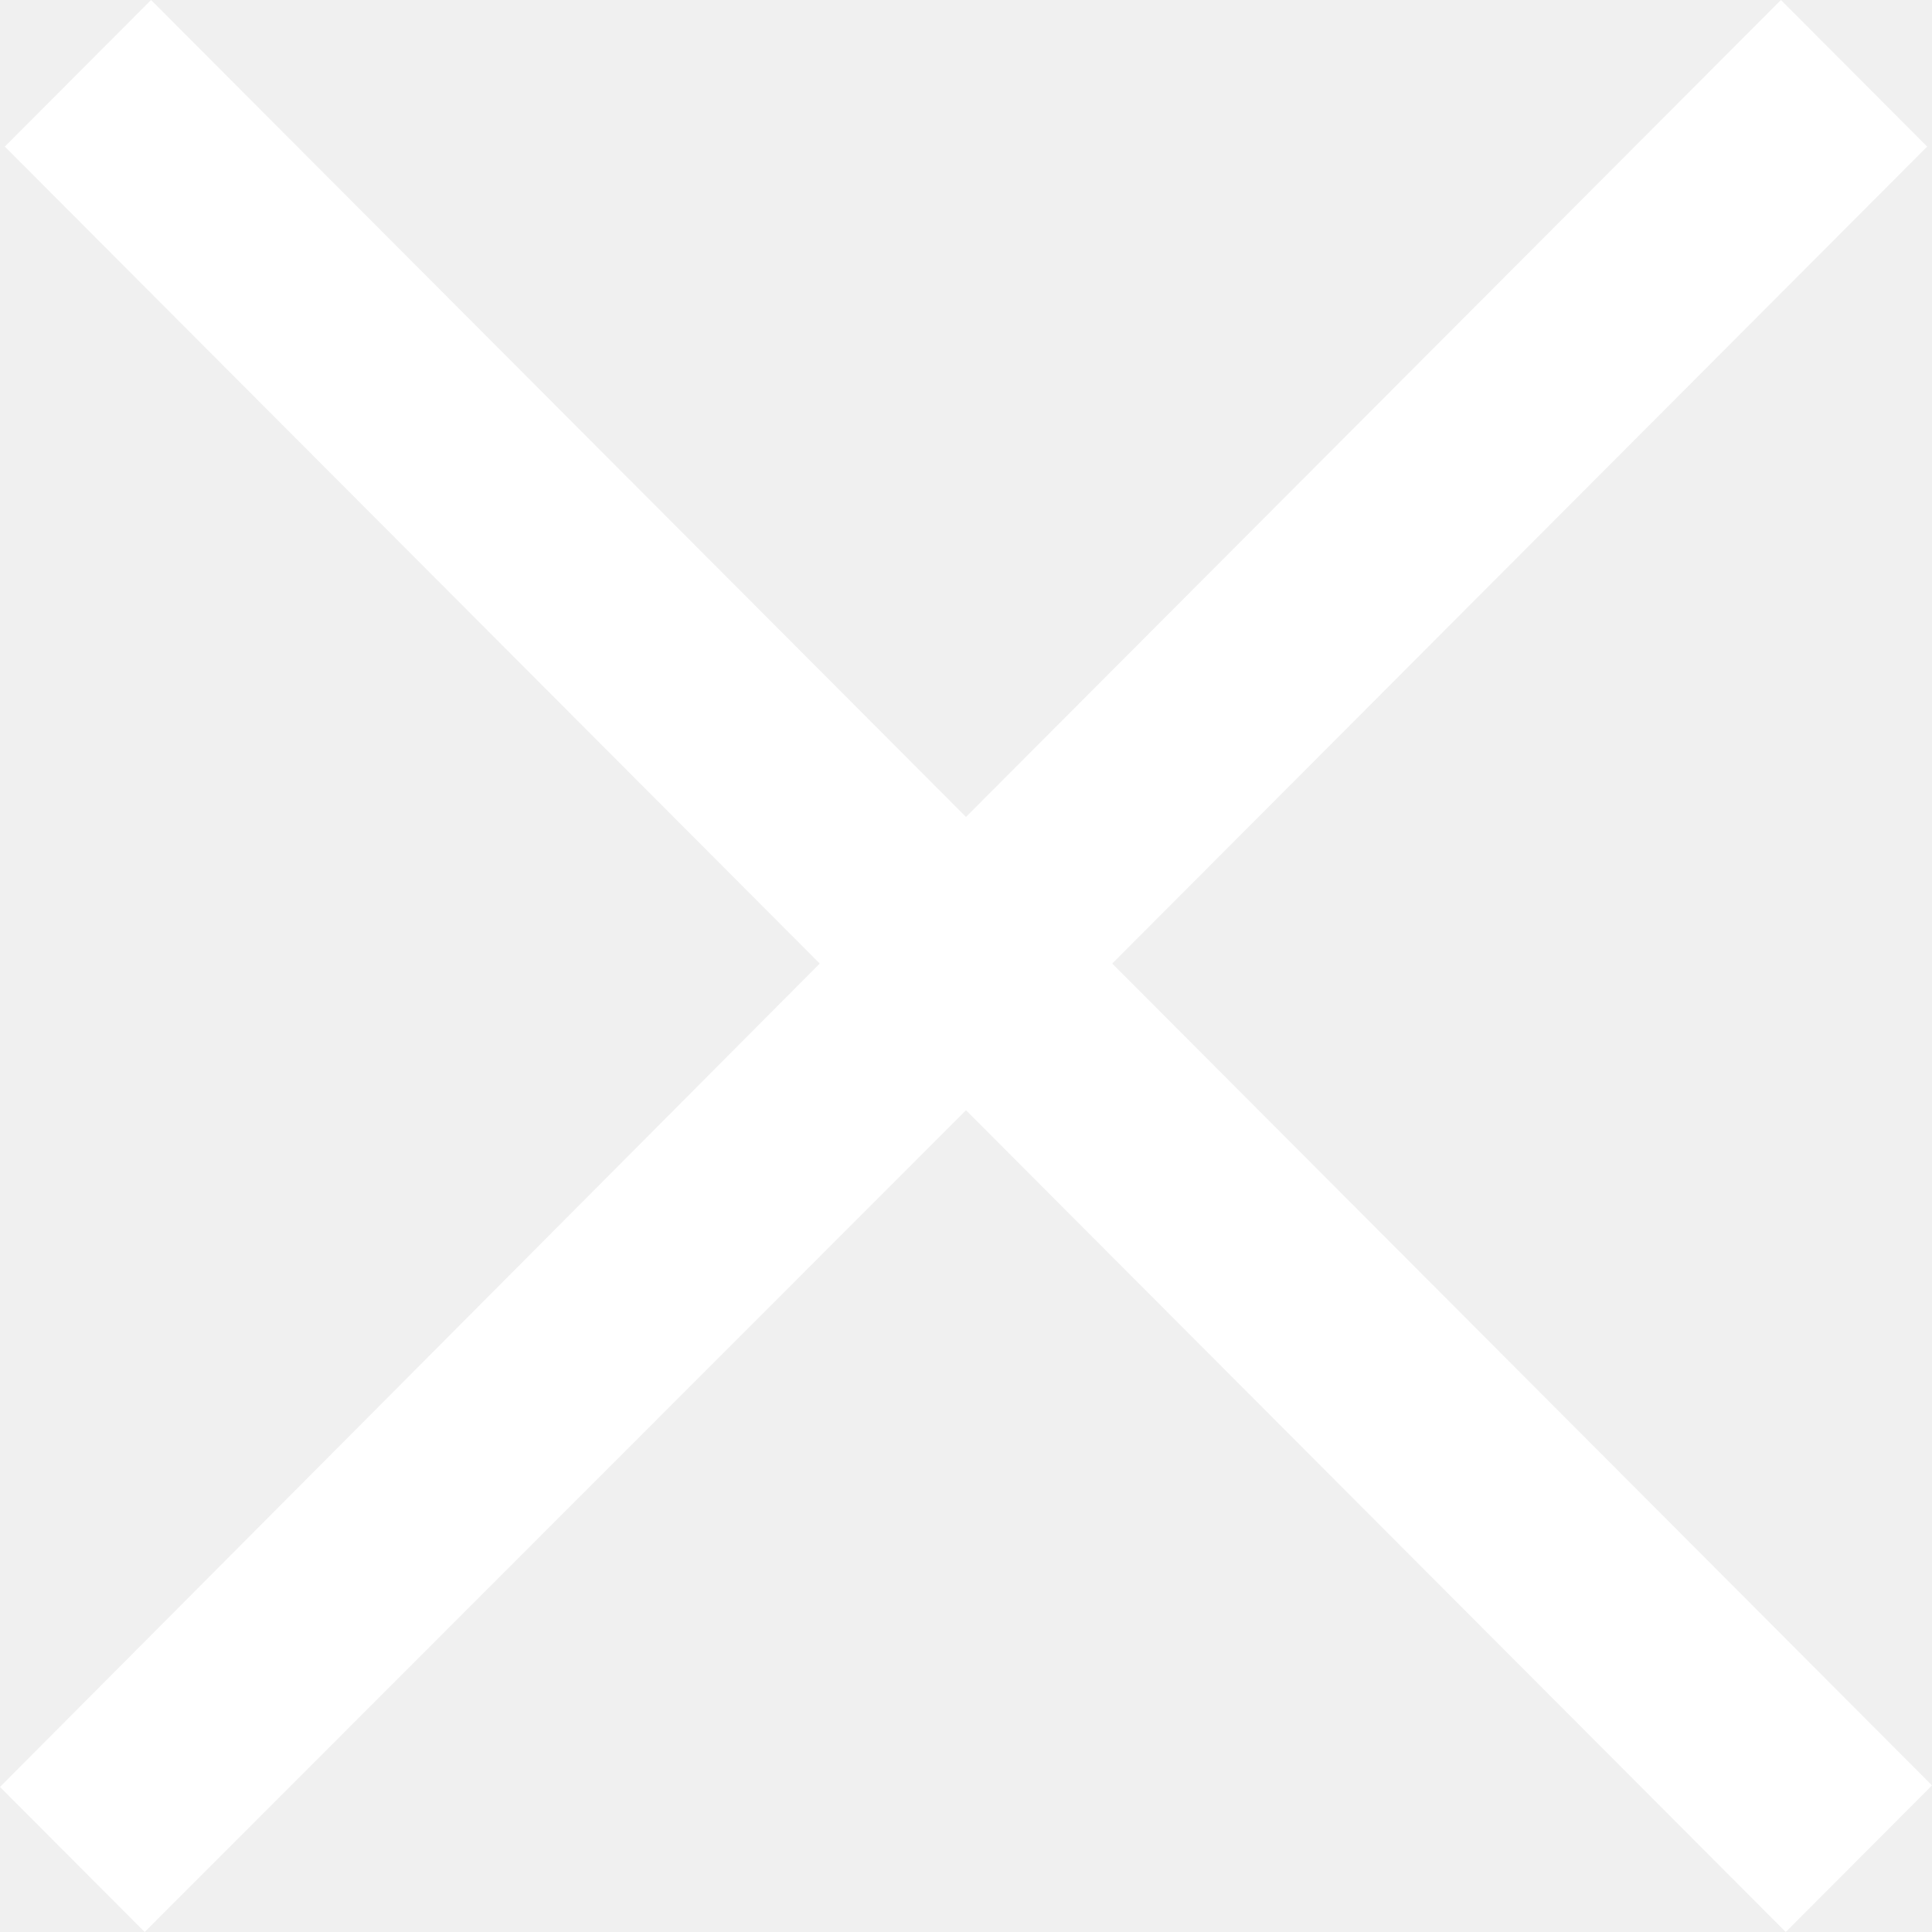
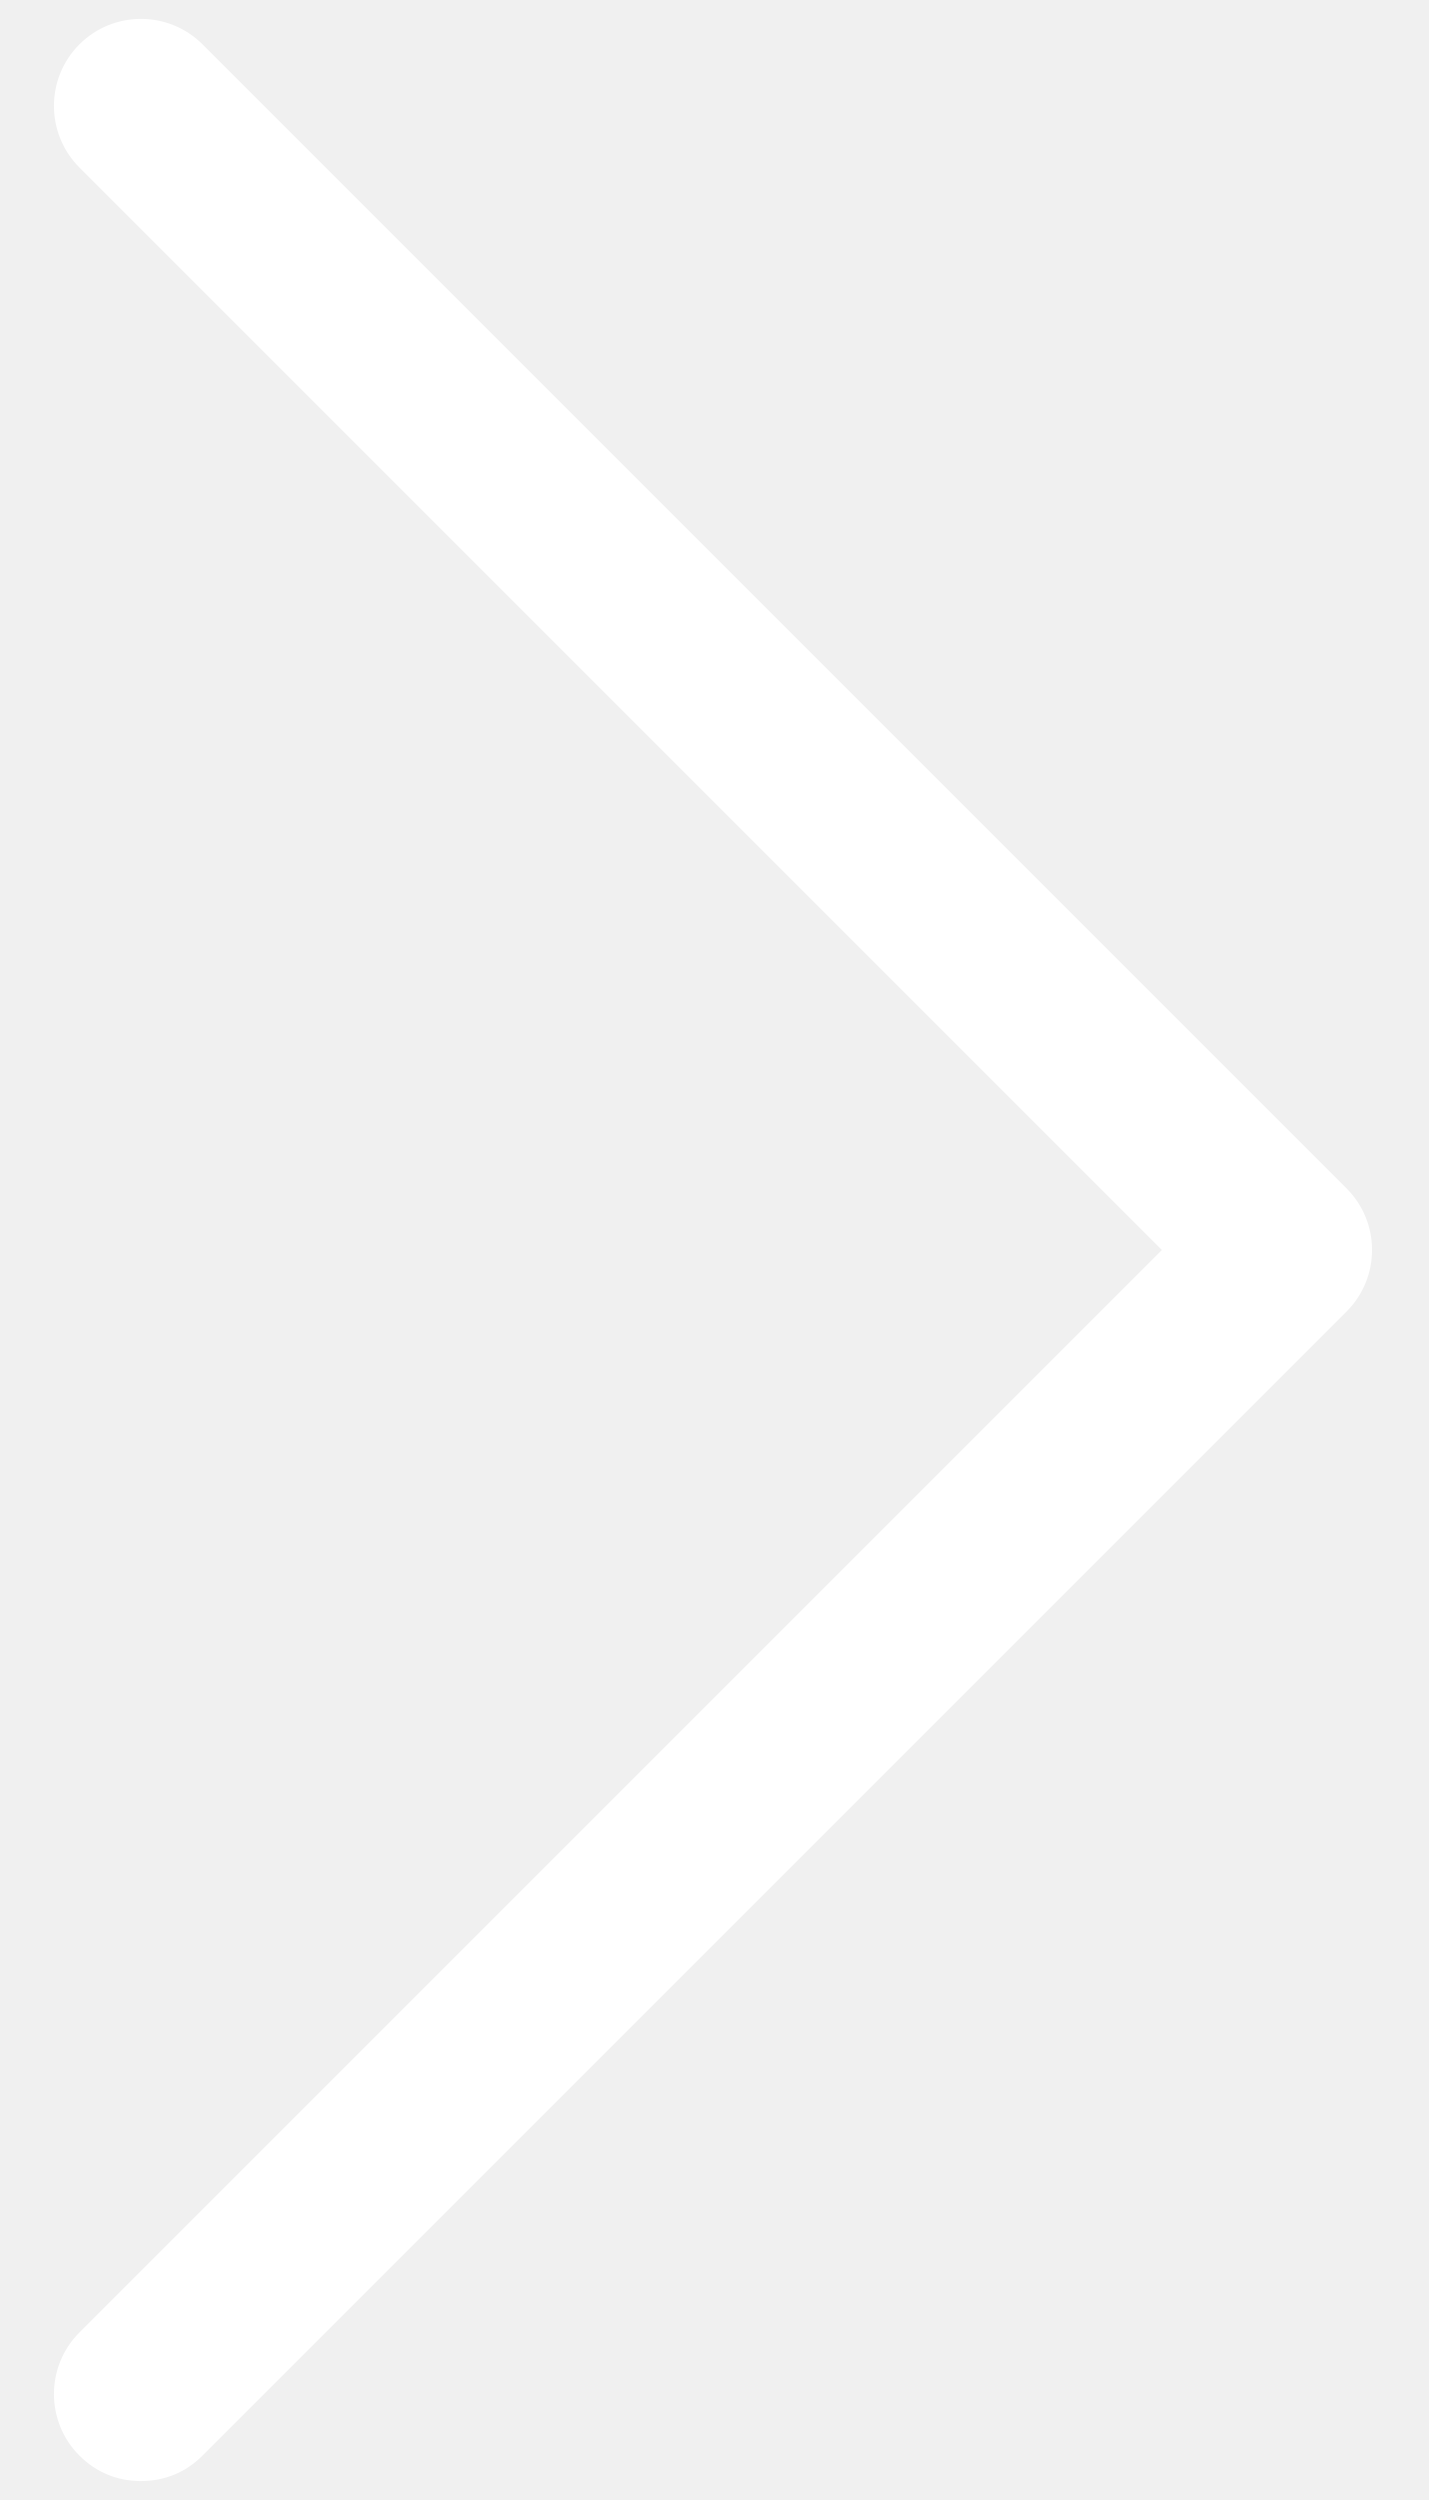
- <svg xmlns="http://www.w3.org/2000/svg" width="26" height="26" viewBox="0 0 26 26" fill="none">
-   <path d="M2.033 0L0.065 1.973L11.032 12.967L0 24.048L1.947 26L13 14.941L24.032 26L26 24.027L14.968 12.967L25.935 1.973L23.967 0L13 10.994L2.033 0Z" fill="white" />
+ <svg xmlns="http://www.w3.org/2000/svg" width="24" height="42" viewBox="0 0 24 42" fill="none">
+   <path d="M3.402 41.254C3.117 41.539 2.761 41.682 2.368 41.682C1.976 41.682 1.619 41.539 1.334 41.254C0.764 40.683 0.764 39.756 1.334 39.186L19.52 21L1.334 2.814C0.764 2.243 0.764 1.316 1.334 0.745C1.905 0.175 2.832 0.175 3.402 0.745L22.622 19.965C23.193 20.536 23.193 21.463 22.622 22.034L3.402 41.254Z" fill="white" />
</svg>
